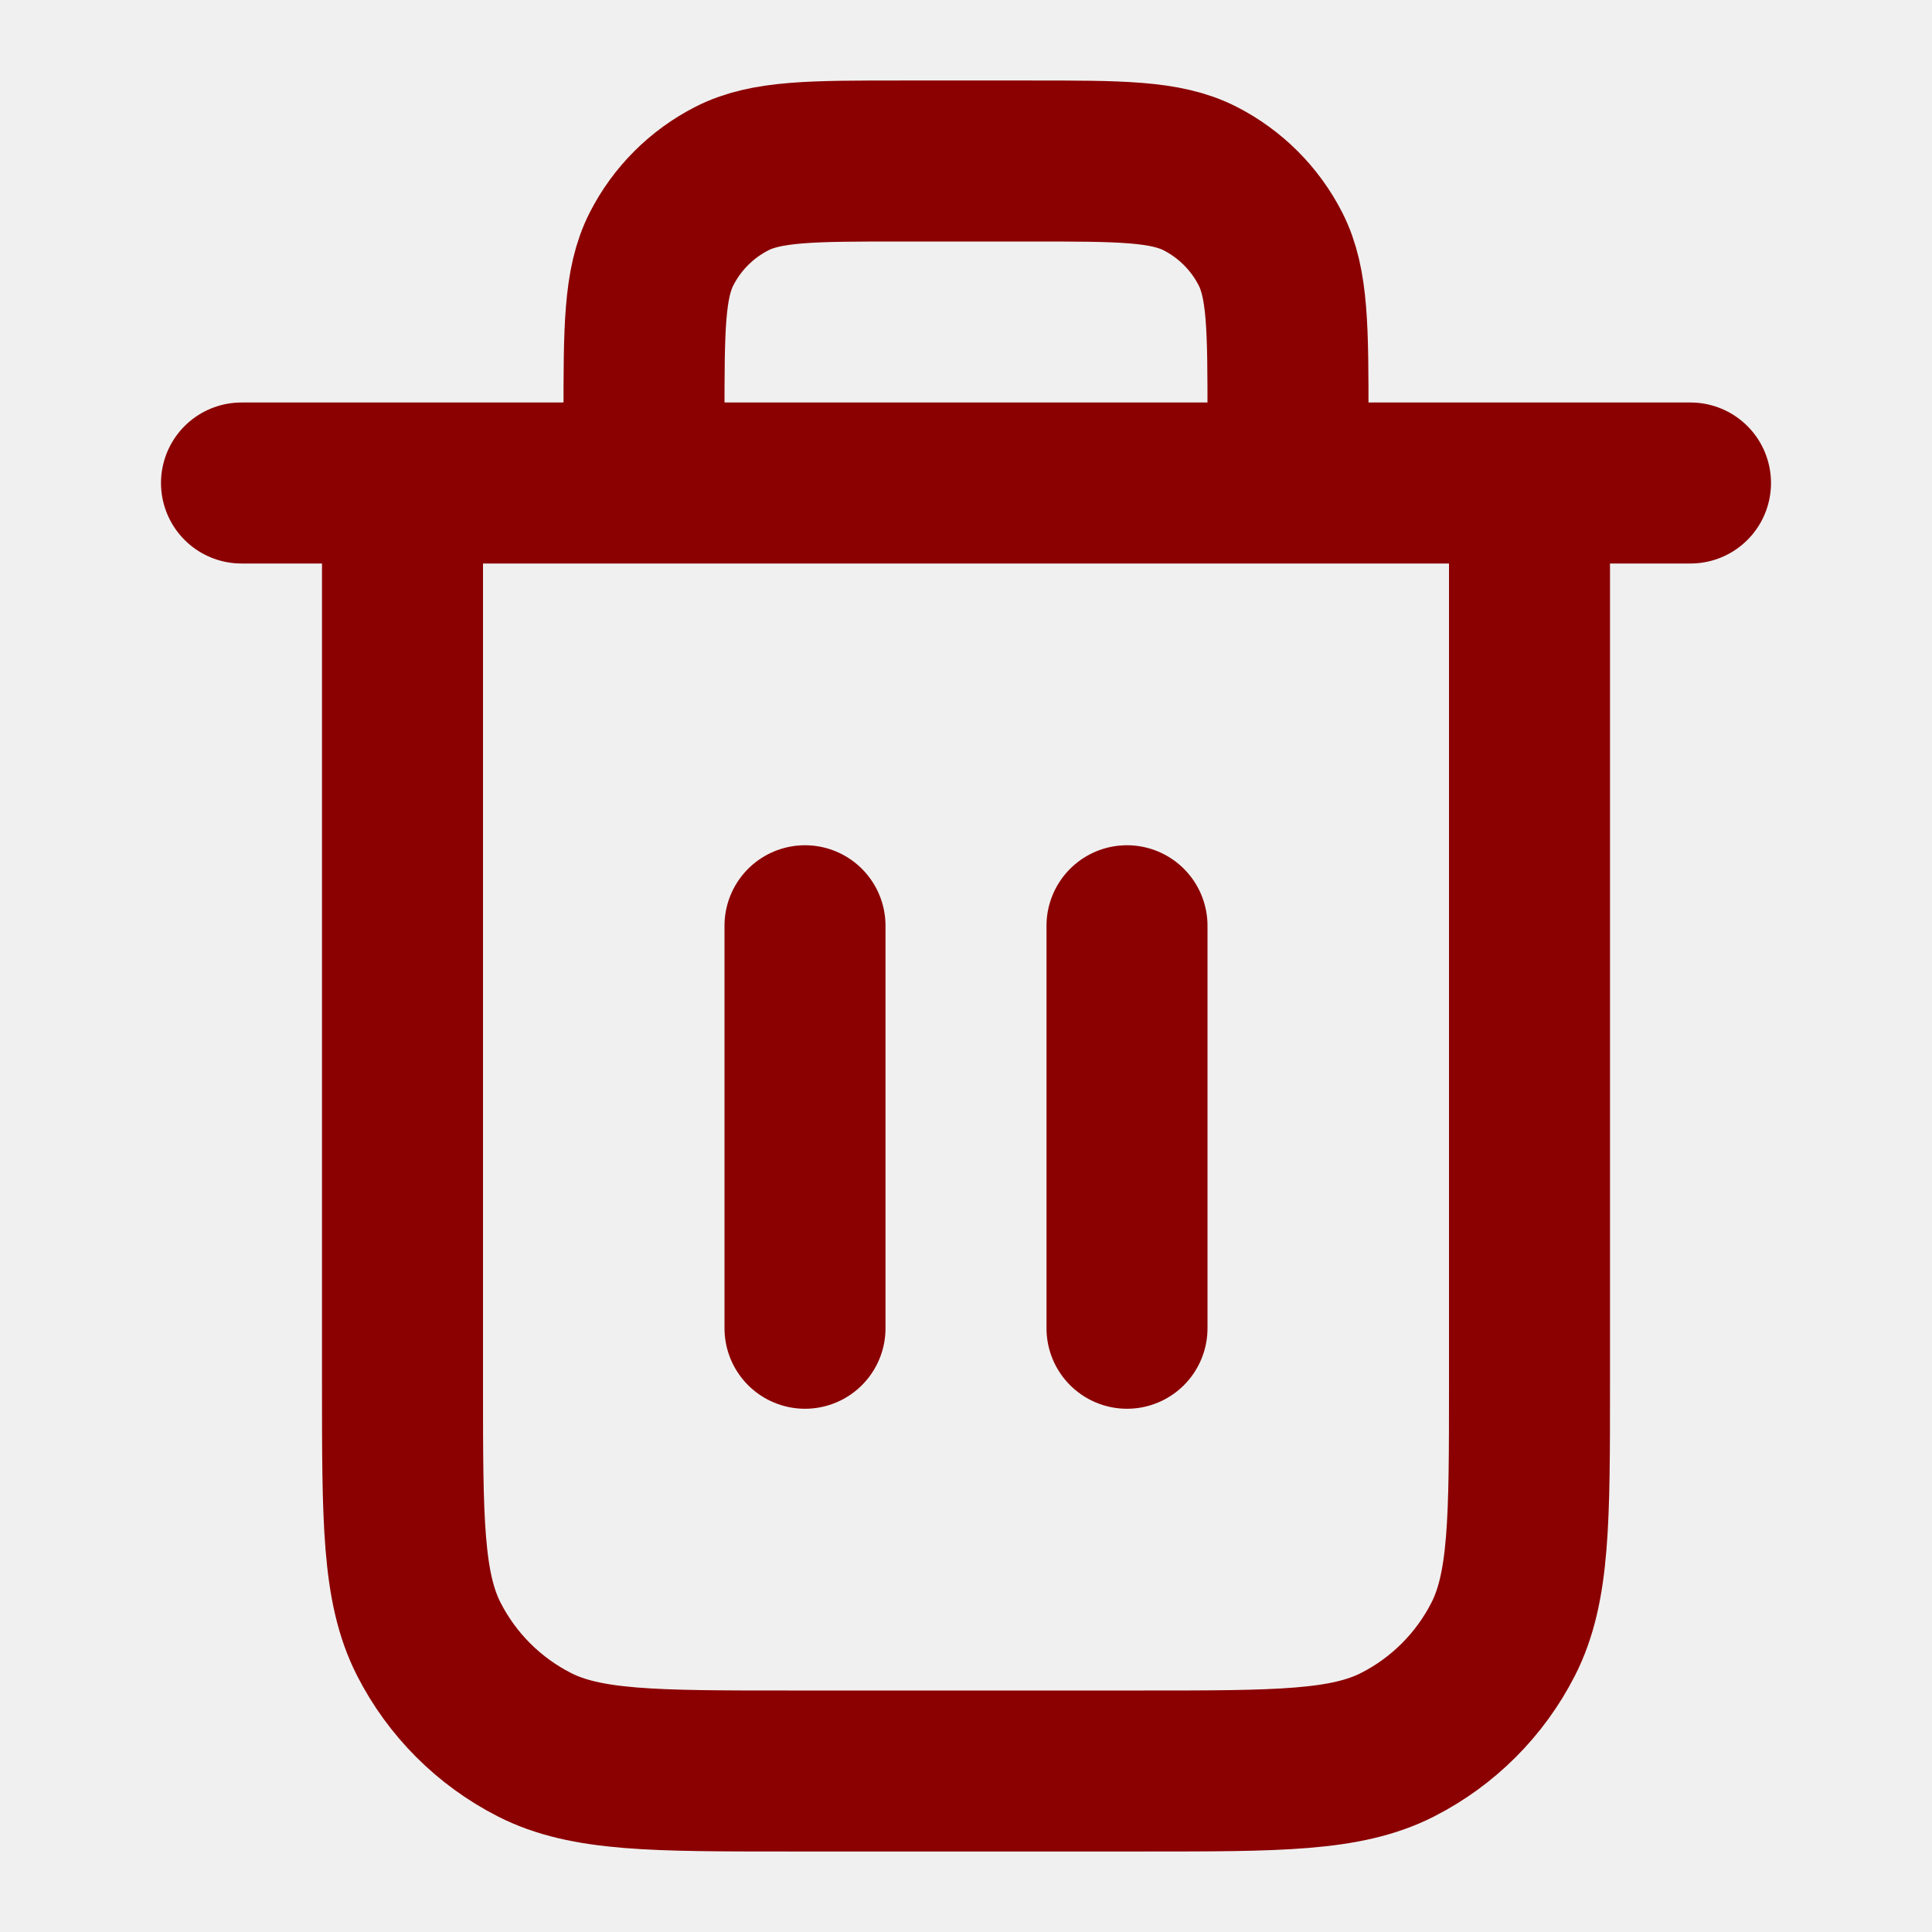
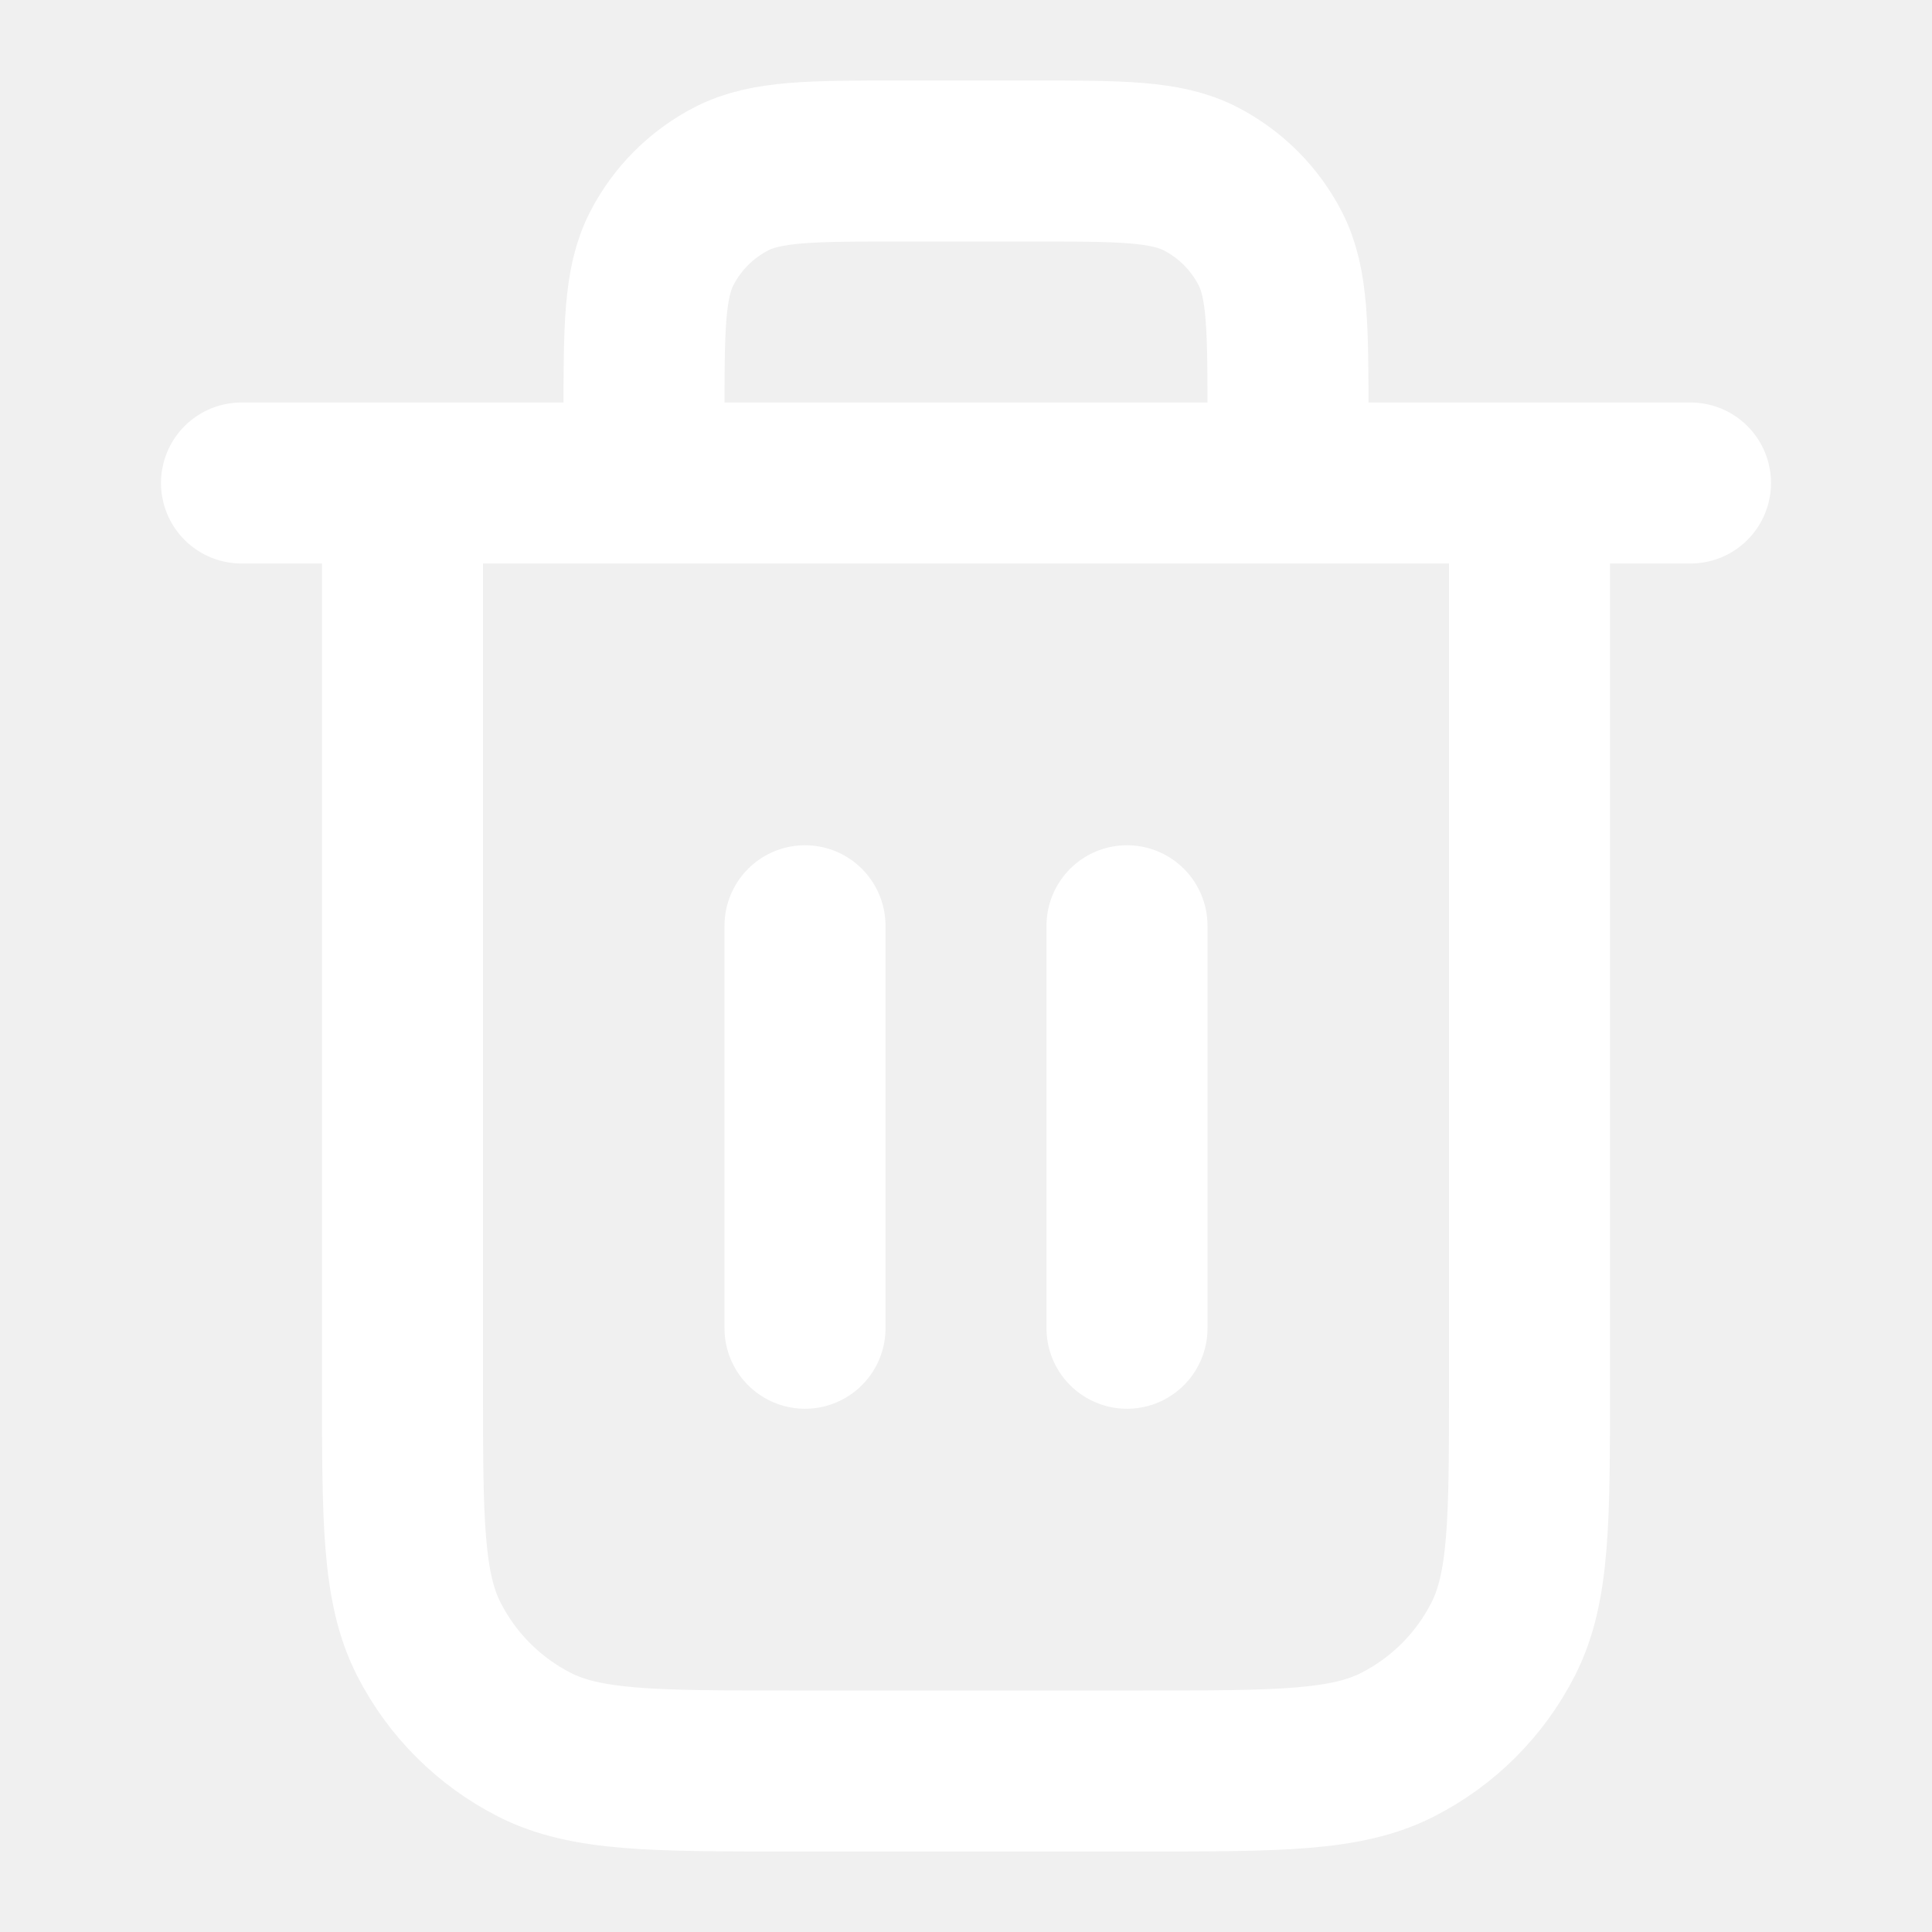
<svg xmlns="http://www.w3.org/2000/svg" width="24" height="24" viewBox="0 0 24 24" fill="none">
-   <path d="M16 6V5.2C16 4.08 16 3.52 15.782 3.092C15.59 2.716 15.284 2.41 14.908 2.218C14.48 2 13.92 2 12.8 2H11.2C10.08 2 9.52 2 9.092 2.218C8.716 2.41 8.41 2.716 8.218 3.092C8 3.52 8 4.08 8 5.2V6M10 11.5V16.5M14 11.5V16.5M3 6H21M19 6V17.2C19 18.88 19 19.72 18.673 20.362C18.385 20.927 17.927 21.385 17.362 21.673C16.72 22 15.88 22 14.2 22H9.8C8.12 22 7.28 22 6.638 21.673C6.074 21.385 5.615 20.927 5.327 20.362C5 19.72 5 18.88 5 17.2V6" stroke="darkred" stroke-width="2" stroke-linecap="round" stroke-linejoin="round" />
+   <path d="M16 6V5.2C16 4.08 16 3.52 15.782 3.092C15.59 2.716 15.284 2.41 14.908 2.218C14.48 2 13.92 2 12.8 2H11.2C10.08 2 9.52 2 9.092 2.218C8.716 2.41 8.41 2.716 8.218 3.092C8 3.52 8 4.08 8 5.2V6M10 11.5V16.5M14 11.5V16.5M3 6H21M19 6V17.2C19 18.88 19 19.72 18.673 20.362C18.385 20.927 17.927 21.385 17.362 21.673C16.72 22 15.88 22 14.2 22H9.8C8.12 22 7.28 22 6.638 21.673C6.074 21.385 5.615 20.927 5.327 20.362C5 19.72 5 18.88 5 17.2V6" stroke="white" stroke-width="2" stroke-linecap="round" stroke-linejoin="round" />
</svg>
